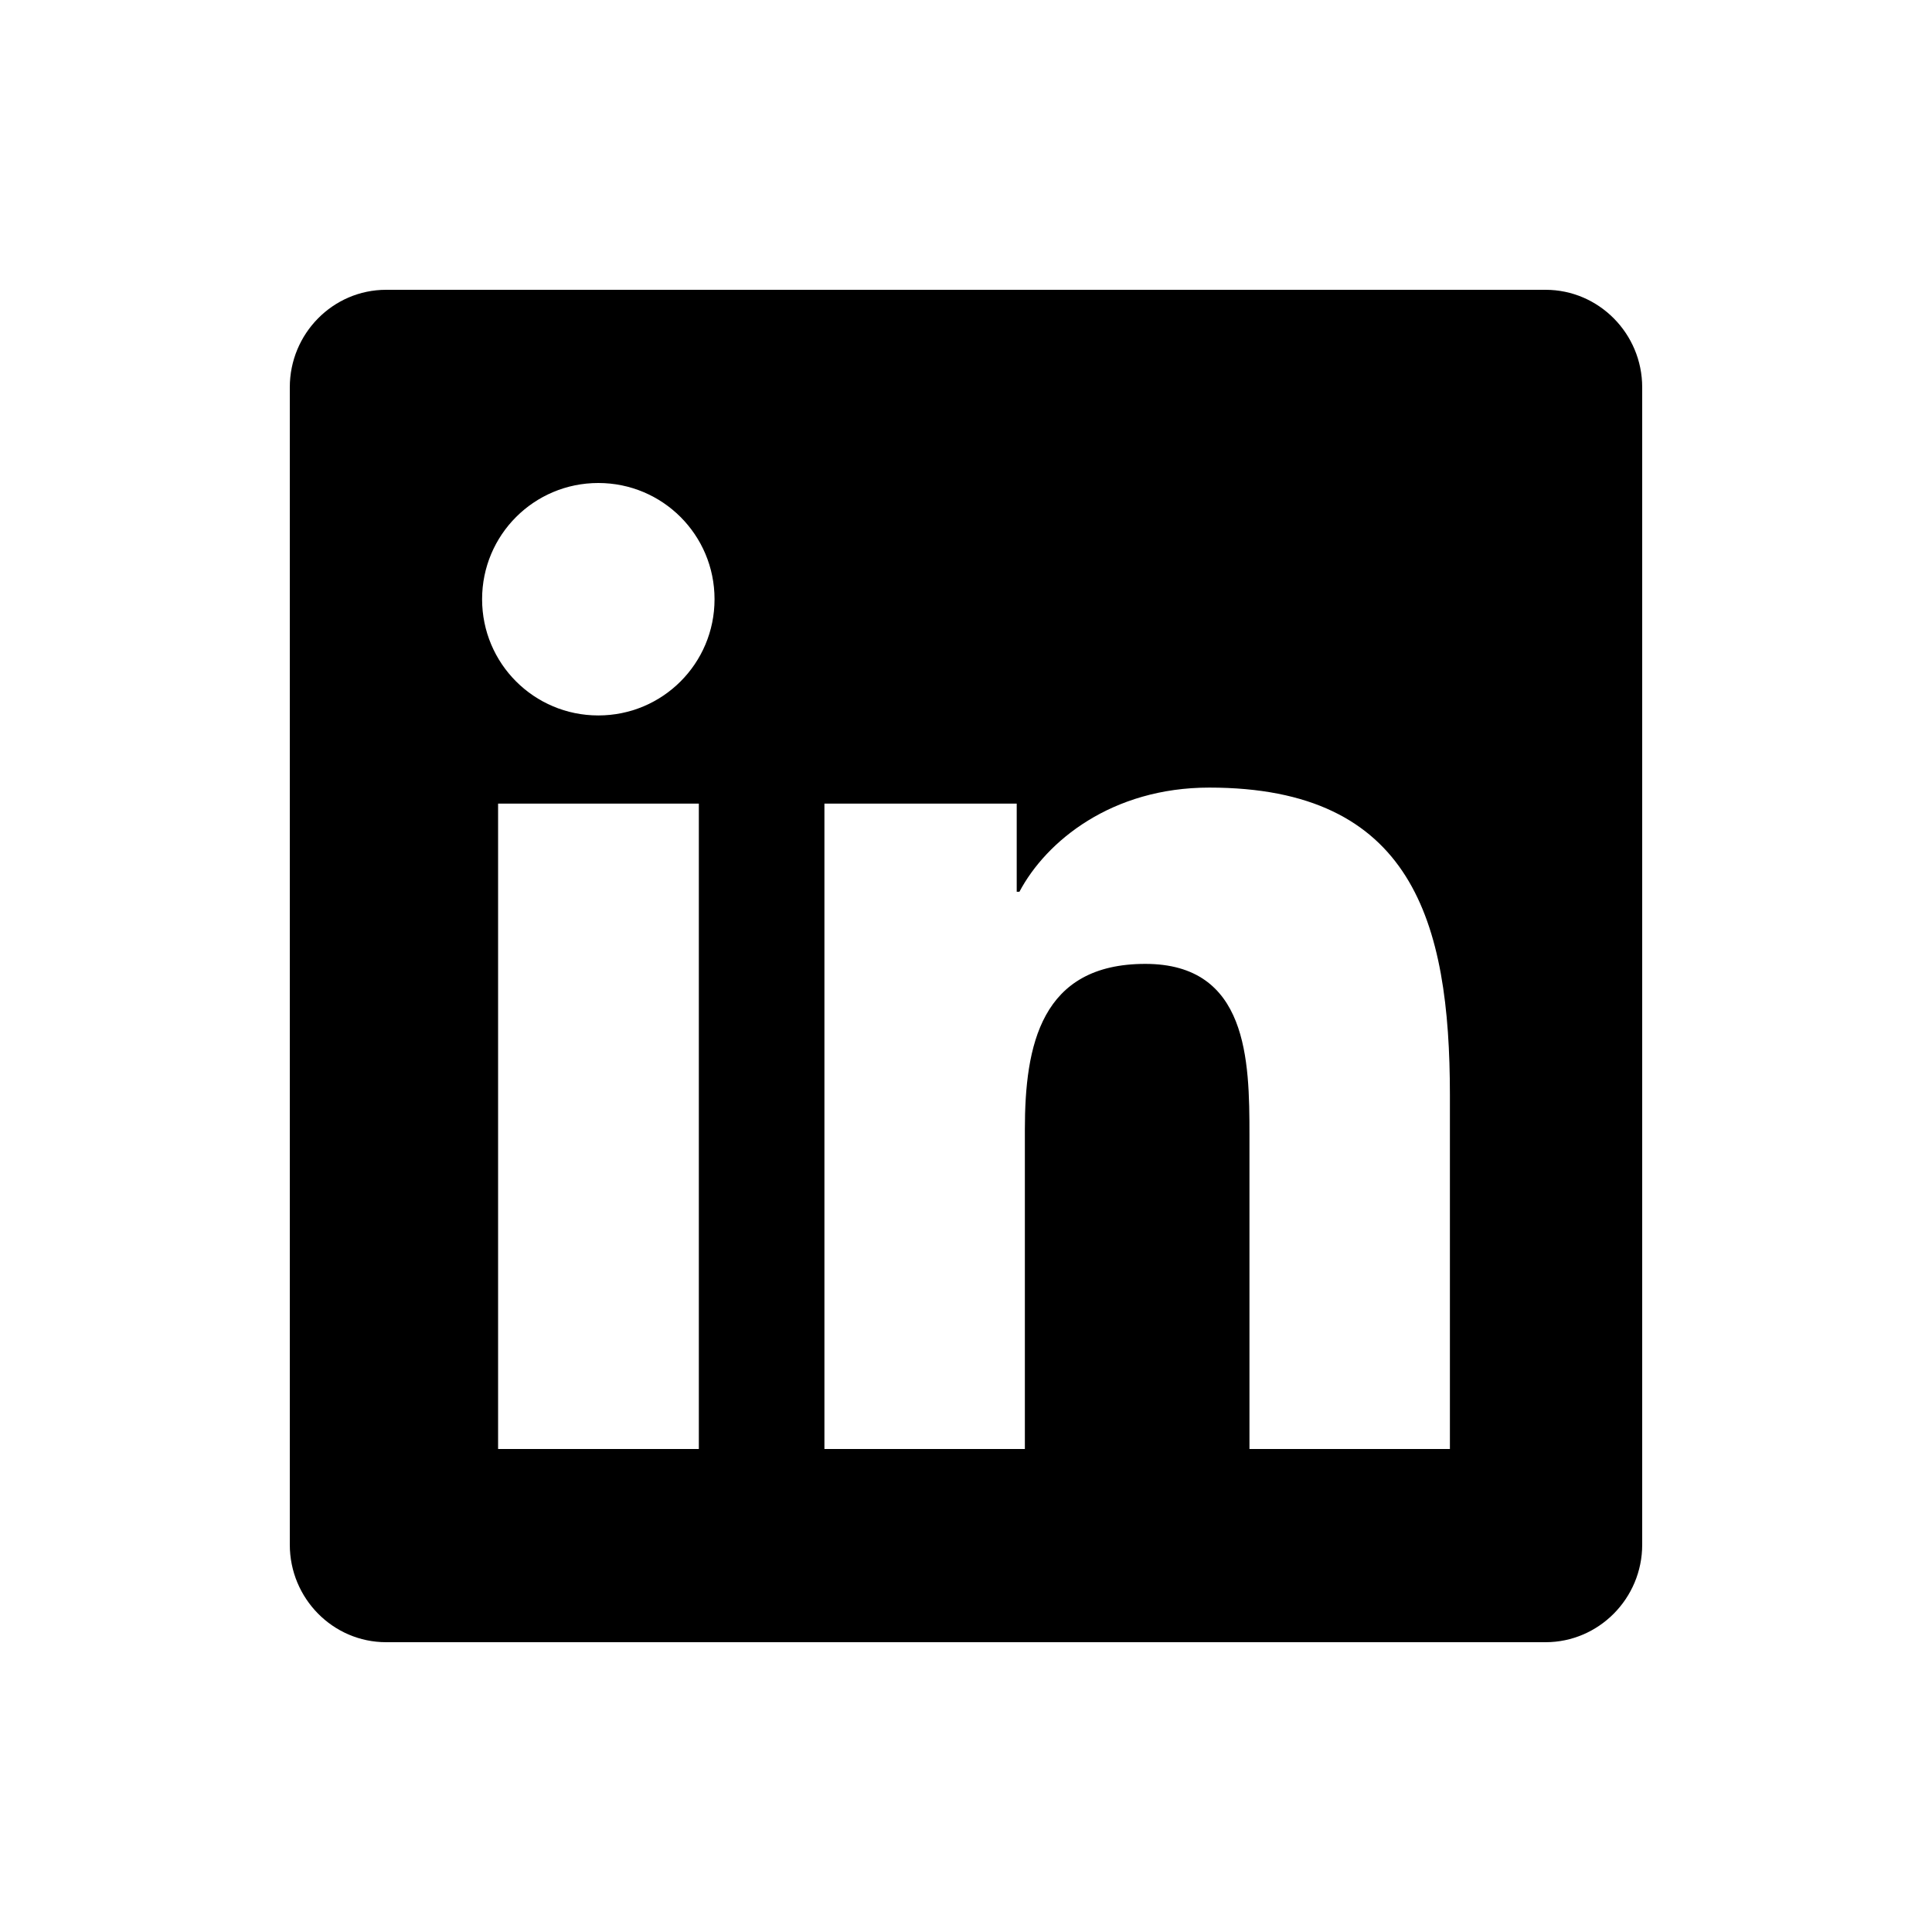
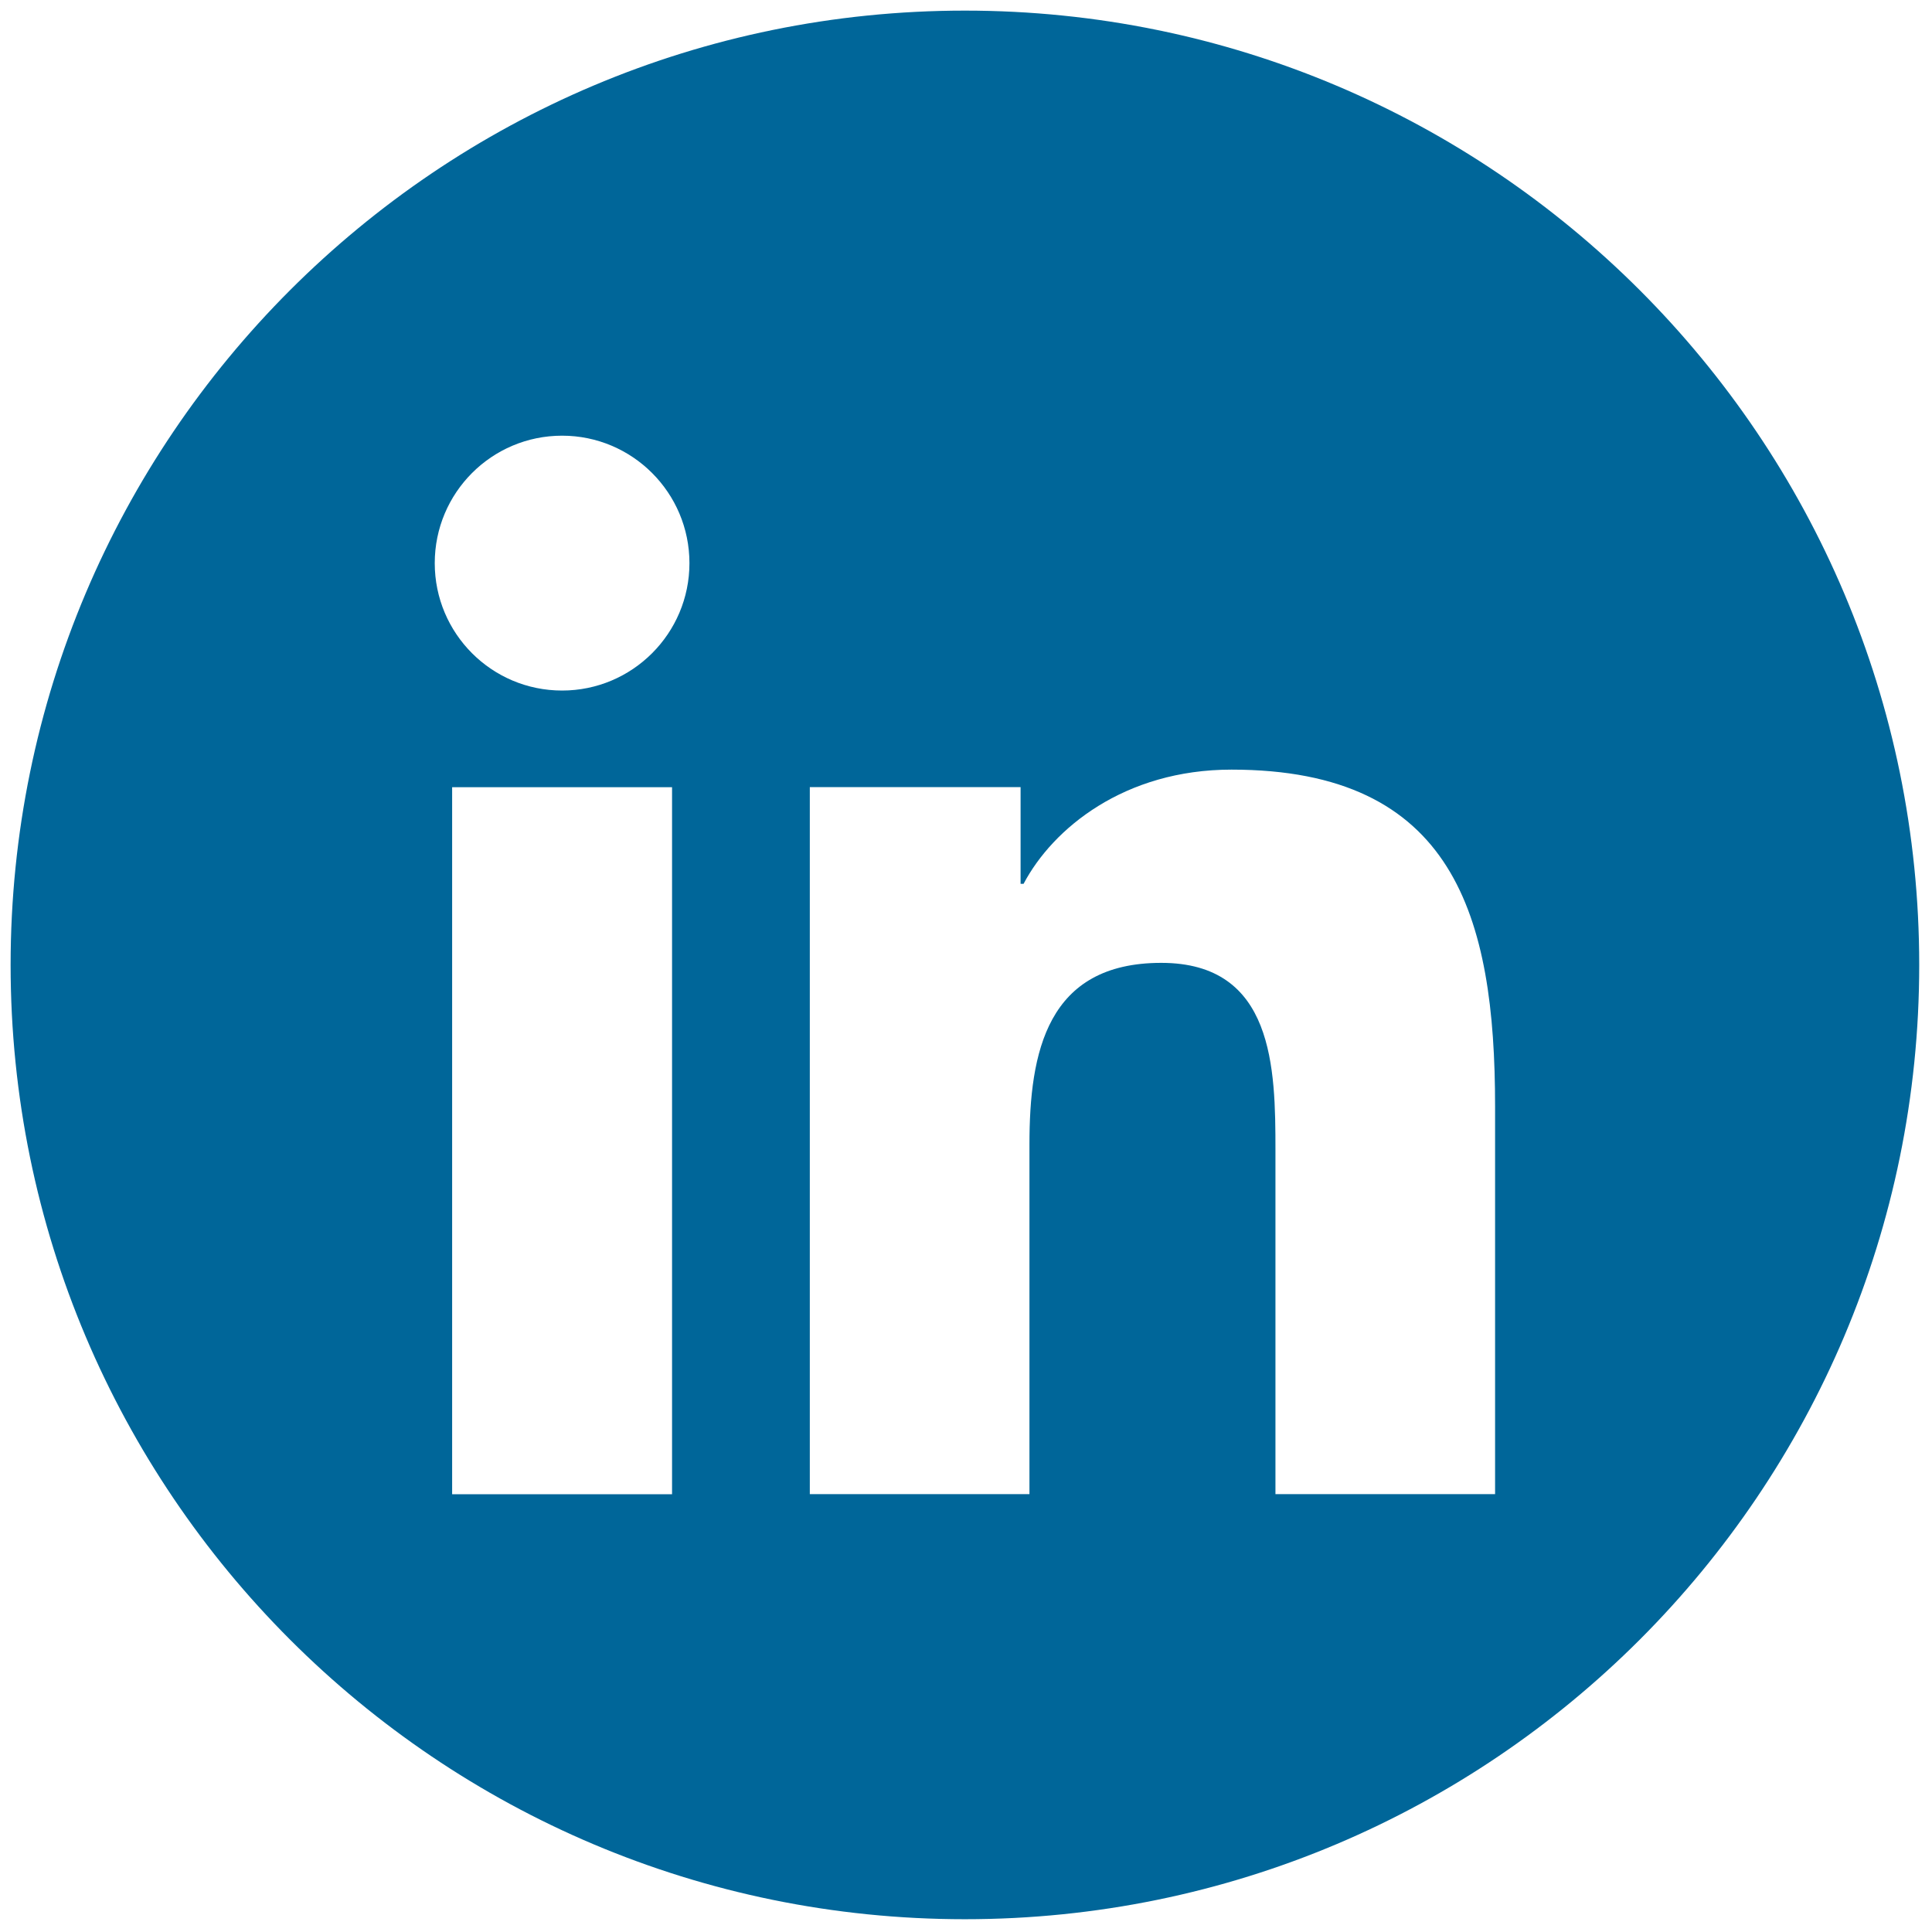
- <svg xmlns="http://www.w3.org/2000/svg" viewBox="0 0 640 640">
-   <path d="M512 96L127.9 96C110.3 96 96 110.5 96 128.3L96 511.7C96 529.5 110.3 544 127.9 544L512 544C529.6 544 544 529.5 544 511.7L544 128.3C544 110.5 529.6 96 512 96zM231.4 480L165 480L165 266.2L231.5 266.2L231.5 480L231.4 480zM198.2 160C219.5 160 236.7 177.2 236.7 198.5C236.7 219.8 219.5 237 198.2 237C176.9 237 159.7 219.8 159.7 198.5C159.7 177.2 176.9 160 198.2 160zM480.3 480L413.9 480L413.9 376C413.9 351.2 413.4 319.3 379.4 319.3C344.8 319.3 339.5 346.3 339.5 374.2L339.5 480L273.1 480L273.1 266.2L336.8 266.2L336.8 295.4L337.7 295.4C346.6 278.6 368.3 260.9 400.6 260.9C467.8 260.9 480.3 305.2 480.3 362.8L480.3 480z" />
+ <svg xmlns="http://www.w3.org/2000/svg" version="1.1" width="256" height="256" viewBox="0 0 256 256" xml:space="preserve">
+   <g style="stroke: none; stroke-width: 0; stroke-dasharray: none; stroke-linecap: butt; stroke-linejoin: miter; stroke-miterlimit: 10; fill: none; fill-rule: nonzero; opacity: 1;" transform="translate(1.406593 1.406593) scale(2.81 2.81)">
+     <path d="M 45 0 C 20.147 0 0 20.147 0 45 s 20.147 45 45 45 s 45 -20.147 45 -45 S 69.853 0 45 0 z" style="stroke: none; stroke-width: 1; stroke-dasharray: none; stroke-linecap: butt; stroke-linejoin: miter; stroke-miterlimit: 10; fill: rgb(0,102,153); fill-rule: nonzero; opacity: 1;" transform=" matrix(1 0 0 1 0 0) " stroke-linecap="round" />
+     <rect x="20.82" y="36.62" rx="0" ry="0" width="10.37" height="33.34" style="stroke: none; stroke-width: 1; stroke-dasharray: none; stroke-linecap: butt; stroke-linejoin: miter; stroke-miterlimit: 10; fill: rgb(255,255,255); fill-rule: nonzero; opacity: 1;" transform=" matrix(1 0 0 1 0 0) " />
+     <path d="M 26.005 32.062 c -3.32 0 -6.005 -2.692 -6.005 -6.007 c 0 -3.318 2.685 -6.011 6.005 -6.011 c 3.313 0 6.005 2.692 6.005 6.011 C 32.01 29.37 29.317 32.062 26.005 32.062 z" style="stroke: none; stroke-width: 1; stroke-dasharray: none; stroke-linecap: butt; stroke-linejoin: miter; stroke-miterlimit: 10; fill: rgb(255,255,255); fill-rule: nonzero; opacity: 1;" transform=" matrix(1 0 0 1 0 0) " stroke-linecap="round" />
+     <path d="M 70 69.956 H 59.643 V 53.743 c 0 -3.867 -0.067 -8.84 -5.385 -8.84 c -5.392 0 -6.215 4.215 -6.215 8.562 v 16.491 H 37.686 V 36.617 h 9.939 v 4.559 h 0.141 c 1.383 -2.622 4.764 -5.385 9.804 -5.385 c 10.493 0 12.43 6.903 12.43 15.88 V 69.956 z" style="stroke: none; stroke-width: 1; stroke-dasharray: none; stroke-linecap: butt; stroke-linejoin: miter; stroke-miterlimit: 10; fill: rgb(255,255,255); fill-rule: nonzero; opacity: 1;" transform=" matrix(1 0 0 1 0 0) " stroke-linecap="round" />
+   </g>
</svg>
